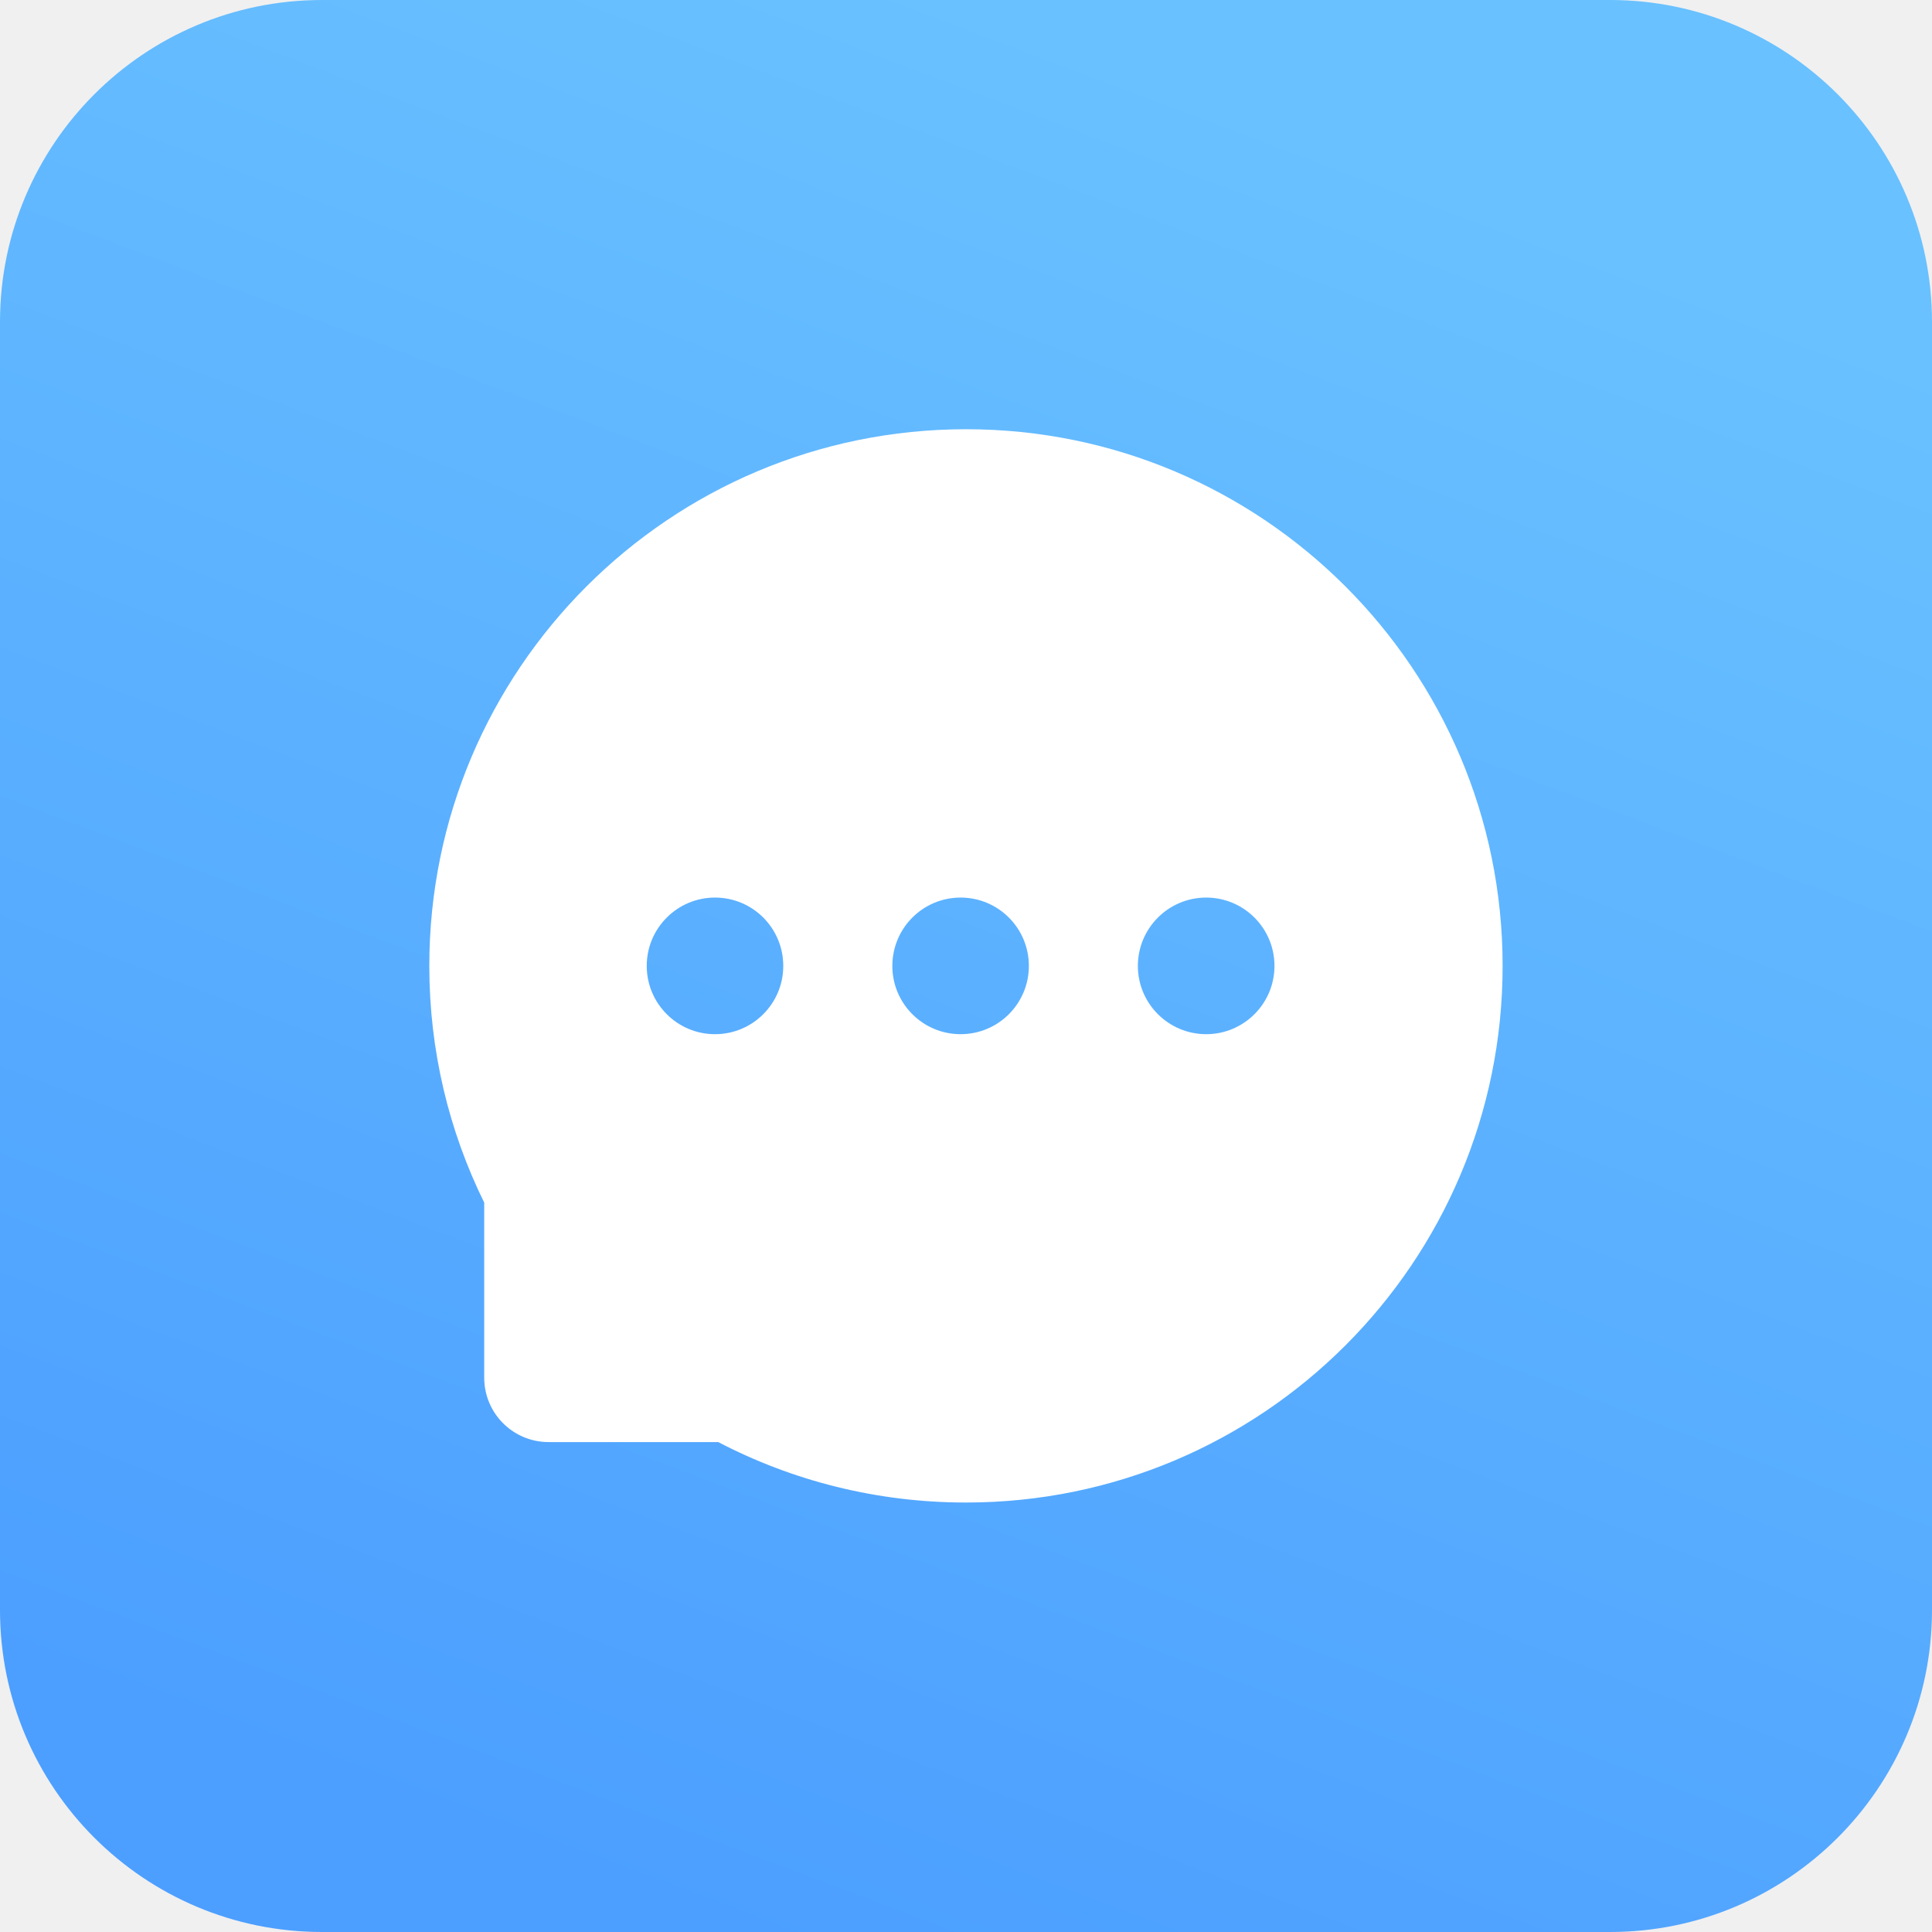
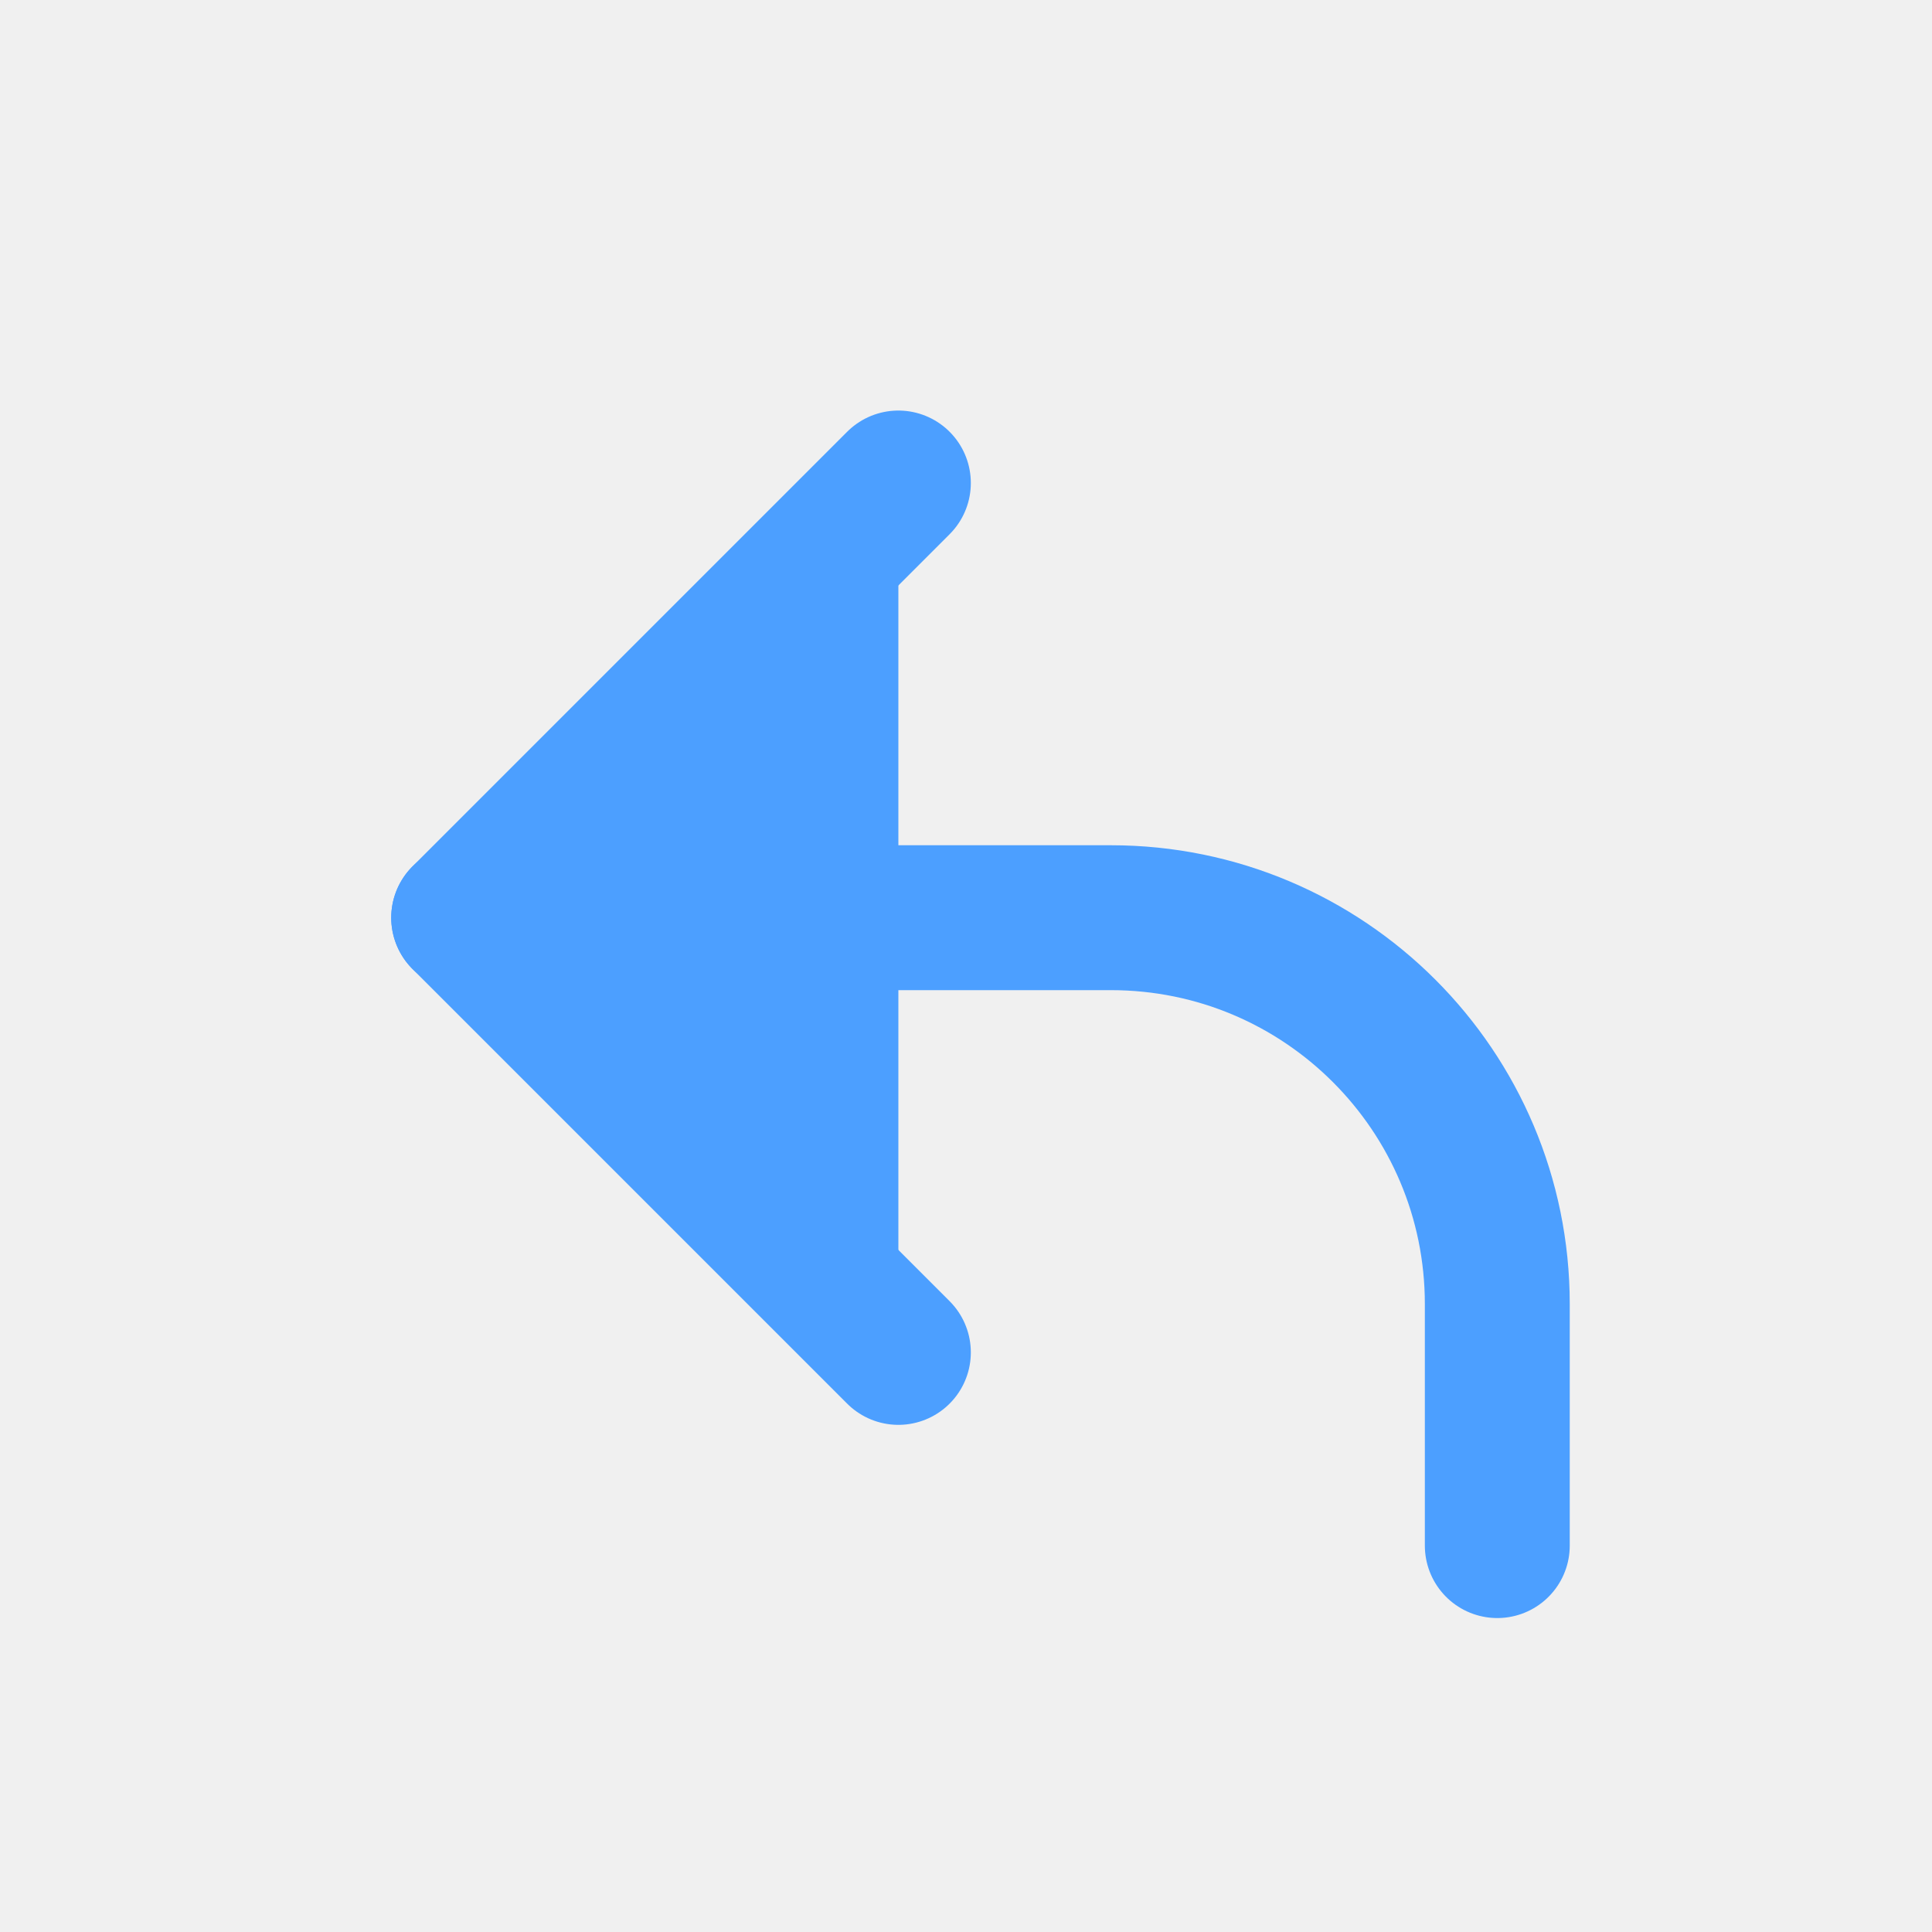
- <svg xmlns="http://www.w3.org/2000/svg" viewBox="0 0 24 24">
-   <rect width="24" height="24" rx="4" fill="url(#paint0_linear_30836_3151)" />
-   <path fill-rule="evenodd" clip-rule="evenodd" d="M18.666 11.999C18.666 15.681 15.682 18.665 12 18.665C10.889 18.665 9.843 18.394 8.922 17.914H6.815C6.373 17.914 6.015 17.556 6.015 17.114V14.939C5.578 14.052 5.333 13.054 5.333 11.999C5.333 8.317 8.318 5.332 12 5.332C15.682 5.332 18.666 8.317 18.666 11.999ZM9.73 11.999C9.73 12.467 9.351 12.847 8.882 12.847C8.414 12.847 8.034 12.467 8.034 11.999C8.034 11.53 8.414 11.15 8.882 11.15C9.351 11.15 9.73 11.53 9.73 11.999ZM12.781 11.999C12.781 12.467 12.402 12.847 11.933 12.847C11.464 12.847 11.085 12.467 11.085 11.999C11.085 11.53 11.464 11.15 11.933 11.15C12.402 11.15 12.781 11.53 12.781 11.999ZM15.832 11.999C15.832 12.467 15.452 12.847 14.984 12.847C14.515 12.847 14.135 12.467 14.135 11.999C14.135 11.53 14.515 11.15 14.984 11.15C15.452 11.15 15.832 11.53 15.832 11.999Z" fill="white" />
-   <defs>
-     <linearGradient id="paint0_linear_30836_3151" x1="12" y1="0" x2="3.667" y2="22" gradientUnits="userSpaceOnUse">
-       <stop stop-color="#69C1FF" />
-       <stop offset="1" stop-color="#4C9FFF" />
-     </linearGradient>
-   </defs>
+ <svg xmlns="http://www.w3.org/2000/svg" viewBox="0 0 20 20" fill="none">
+   <g fill="none" stroke="#4C9FFF" stroke-width="1.5" stroke-linecap="round" stroke-linejoin="round">
+     <path d="M9.3 5L4.8 9.5l4.5 4.5" />
+     <path d="M4.8 9.5h6.7a4 4 0 0 1 4 4V16" />
+   </g>
+   <path d="M9.3 5L4.8 9.5l4.5 4.5z" fill="#4C9FFF" />
</svg>
